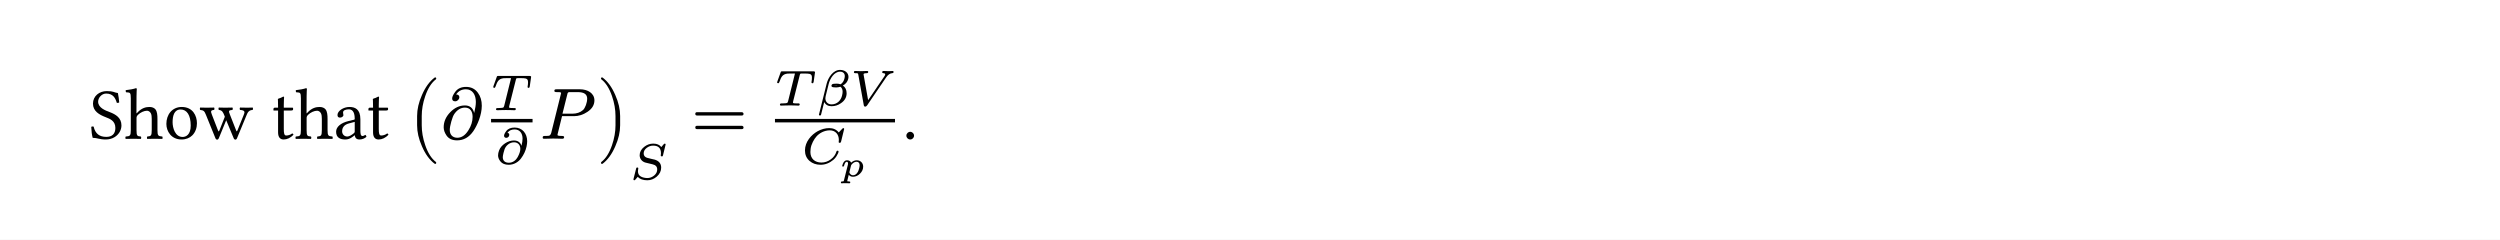
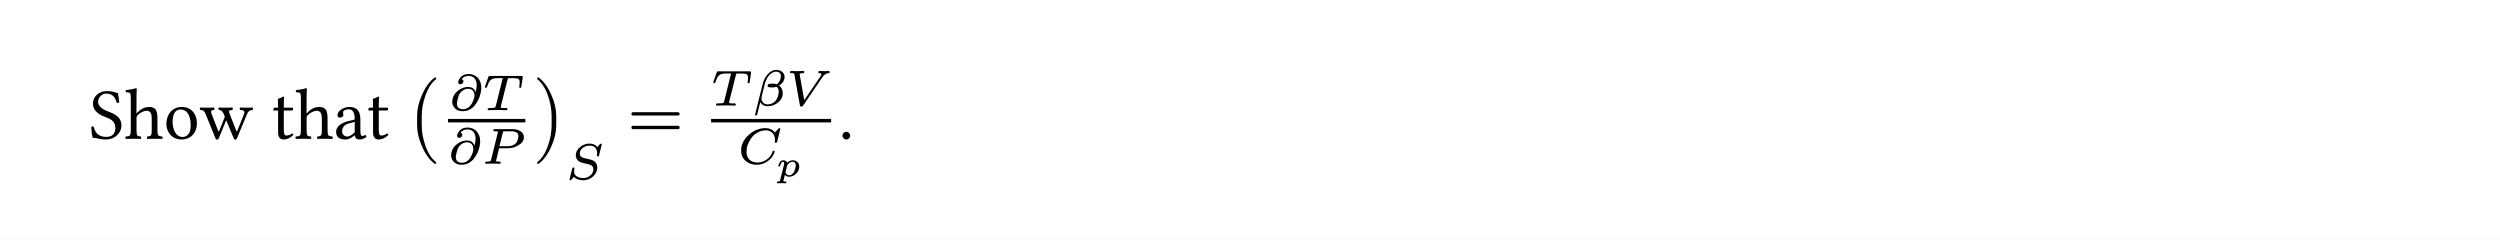
<svg xmlns="http://www.w3.org/2000/svg" xmlns:xlink="http://www.w3.org/1999/xlink" class="typst-doc" viewBox="0 0 793.701 76.08" width="793.701pt" height="76.08pt">
  <path class="typst-shape" fill="#ffffff" fill-rule="nonzero" d="M 0 0v 76.08 h 793.701 v -76.08 Z " />
  <g>
    <g class="typst-group">
      <g>
        <g class="typst-text" transform="matrix(1 0 0 -1 28.34646 44.05546)">
          <use xlink:href="#gFF1B1116318C4C8E7473030B132B6232" x="0" y="0" fill="#000000" fill-rule="nonzero" />
          <use xlink:href="#g8394266AEDBDAE5791EC8B20E560D183" x="11.155" y="0" fill="#000000" fill-rule="nonzero" />
          <use xlink:href="#gF08C01CE4B15EB9A355572885E9E40A7" x="23.529" y="0" fill="#000000" fill-rule="nonzero" />
          <use xlink:href="#g39A8423162778569ECD4747BFA738685" x="34.96" y="0" fill="#000000" fill-rule="nonzero" />
          <use xlink:href="#gA708B7317D066AACA16A8CF1BCCF9219" x="57.891" y="0" fill="#000000" fill-rule="nonzero" />
          <use xlink:href="#g8394266AEDBDAE5791EC8B20E560D183" x="65.159" y="0" fill="#000000" fill-rule="nonzero" />
          <use xlink:href="#g6EDEC7CFE0FF41E4C99195D7FA267726" x="77.533" y="0" fill="#000000" fill-rule="nonzero" />
          <use xlink:href="#gA708B7317D066AACA16A8CF1BCCF9219" x="88.044" y="0" fill="#000000" fill-rule="nonzero" />
        </g>
        <g class="typst-group">
          <g>
            <g class="typst-text" transform="matrix(1 0 0 -1 129.4085 44.05546)">
              <use xlink:href="#g84EE3B8AF2E5D3D0051791EAFA1C8375" x="0" y="0" fill="#000000" fill-rule="nonzero" />
            </g>
-             <g class="typst-text" transform="matrix(1 0 0 -1 139.9425 44.05546)">
-               <use xlink:href="#g641C3DD7850B1D48BEC7142299714D05" x="0" y="0" fill="#000000" fill-rule="nonzero" />
+             <g class="typst-text" transform="matrix(1 0 0 -1 142.5967 34.99346)">
+               <use xlink:href="#g43D64F096F6EF27F3C1259CB7EE65BE8" x="0" y="0" fill="#000000" fill-rule="nonzero" />
            </g>
-             <g class="typst-text" transform="matrix(1 0 0 -1 155.9045 34.99346)">
+             <g class="typst-text" transform="matrix(1 0 0 -1 153.2549 34.99346)">
              <use xlink:href="#gFD24B30B1FC8CDF61D9EDBA3A0B87BEE" x="0" y="0" fill="#000000" fill-rule="nonzero" />
            </g>
-             <g class="typst-text" transform="matrix(1 0 0 -1 157.1603 51.99046)">
+             <g class="typst-text" transform="matrix(1 0 0 -1 142.2425 51.99046)">
              <use xlink:href="#g43D64F096F6EF27F3C1259CB7EE65BE8" x="0" y="0" fill="#000000" fill-rule="nonzero" />
            </g>
-             <path class="typst-shape" fill="none" stroke="#000000" stroke-width="1.104" stroke-linecap="butt" stroke-linejoin="miter" stroke-miterlimit="4" transform="matrix(1 0 0 1 155.9045 38.30546)" d="M 0 0h 13.17 " />
-             <g class="typst-text" transform="matrix(1 0 0 -1 171.3743 44.05546)">
-               <use xlink:href="#g631003AD56D9EFC4618E31AB980160AB" x="0" y="0" fill="#000000" fill-rule="nonzero" />
+             <g class="typst-text" transform="matrix(1 0 0 -1 152.9007 51.99046)">
+               <use xlink:href="#gD61A980D2B9BE00AC545A28FC378BD4F" x="0" y="0" fill="#000000" fill-rule="nonzero" />
            </g>
-             <g class="typst-text" transform="matrix(1 0 0 -1 189.3603 44.05546)">
+             <path class="typst-shape" fill="none" stroke="#000000" stroke-width="1.104" stroke-linecap="butt" stroke-linejoin="miter" stroke-miterlimit="4" transform="matrix(1 0 0 1 142.2425 38.30546)" d="M 0 0h 24.536 " />
+             <g class="typst-text" transform="matrix(1 0 0 -1 169.0789 44.05546)">
              <use xlink:href="#gD1A0F86D5B02AD0FC8D43C15390DA1FB" x="0" y="0" fill="#000000" fill-rule="nonzero" />
            </g>
-             <g class="typst-text" transform="matrix(1 0 0 -1 199.8943 56.91246)">
+             <g class="typst-text" transform="matrix(1 0 0 -1 179.6129 56.91246)">
              <use xlink:href="#g744DD13902D3D236C5D68C83E314B1FE" x="0" y="0" fill="#000000" fill-rule="nonzero" />
            </g>
-             <g class="typst-text" transform="matrix(1 0 0 -1 219.4529 44.05546)">
+             <g class="typst-text" transform="matrix(1 0 0 -1 199.1715 44.05546)">
              <use xlink:href="#g16D7193518D047E645E47ECB52AC4A83" x="0" y="0" fill="#000000" fill-rule="nonzero" />
            </g>
          </g>
        </g>
        <g class="typst-group">
          <g>
-             <g class="typst-text" transform="matrix(1 0 0 -1 246.0358 33.52606)">
+             <g class="typst-text" transform="matrix(1 0 0 -1 225.7544 33.52606)">
              <use xlink:href="#gFD24B30B1FC8CDF61D9EDBA3A0B87BEE" x="0" y="0" fill="#000000" fill-rule="nonzero" />
            </g>
-             <g class="typst-text" transform="matrix(1 0 0 -1 259.2056 33.52606)">
+             <g class="typst-text" transform="matrix(1 0 0 -1 238.9242 33.52606)">
              <use xlink:href="#gABC4DEA9805400F952879148B741A06" x="0" y="0" fill="#000000" fill-rule="nonzero" />
            </g>
-             <g class="typst-text" transform="matrix(1 0 0 -1 269.8316 33.52606)">
+             <g class="typst-text" transform="matrix(1 0 0 -1 249.5502 33.52606)">
              <use xlink:href="#g657E0351C35FB11CA5559DA9DA64FF30" x="0" y="0" fill="#000000" fill-rule="nonzero" />
            </g>
-             <g class="typst-text" transform="matrix(1 0 0 -1 254.4354 51.99046)">
+             <g class="typst-text" transform="matrix(1 0 0 -1 234.154 51.99046)">
              <use xlink:href="#gE3D571A340E3E2D80C3E441615DB954D" x="0" y="0" fill="#000000" fill-rule="nonzero" />
            </g>
-             <g class="typst-text" transform="matrix(1 0 0 -1 266.3333 55.96716)">
+             <g class="typst-text" transform="matrix(1 0 0 -1 246.0519 55.96716)">
              <use xlink:href="#g4E4D0EF2ED537F76D9DE2DA2CBF89D7D" x="0" y="0" fill="#000000" fill-rule="nonzero" />
            </g>
-             <path class="typst-shape" fill="none" stroke="#000000" stroke-width="1.104" stroke-linecap="butt" stroke-linejoin="miter" stroke-miterlimit="4" transform="matrix(1 0 0 1 246.0358 38.30546)" d="M 0 0h 38.109 " />
+             <path class="typst-shape" fill="none" stroke="#000000" stroke-width="1.104" stroke-linecap="butt" stroke-linejoin="miter" stroke-miterlimit="4" transform="matrix(1 0 0 1 225.7544 38.30546)" d="M 0 0h 38.109 " />
          </g>
        </g>
-         <g class="typst-text" transform="matrix(1 0 0 -1 286.4445 44.05546)">
+         <g class="typst-text" transform="matrix(1 0 0 -1 266.1631 44.05546)">
          <use xlink:href="#gE7684A05A8ED9E92010F1AB50BE29568" x="0" y="0" fill="#000000" fill-rule="nonzero" />
        </g>
      </g>
    </g>
  </g>
  <defs id="glyph">
    <symbol id="gFF1B1116318C4C8E7473030B132B6232" overflow="visible">
      <path d="M 0 0m 9.085 14.513 c -1.334 0.184 -1.288 0.621 -3.542 0.621 c -2.323 0 -4.37 -1.541 -4.37 -3.979 c 0 -2.415 2.001 -3.519 4.025 -4.301 c 1.38 -0.529 3.082 -1.173 3.082 -3.427 c 0 -1.863 -1.035 -2.829 -2.875 -2.829 c -2.139 0 -3.519 0.989 -4.025 3.266 c -0.299 0.092 -0.529 0.046 -0.759 -0.069 c 0.092 -1.771 0.184 -2.369 0.46 -3.496 c 1.449 0 2.093 -0.529 4.14 -0.529 c 1.035 0 2.024 0.253 2.829 0.759 c 1.334 0.828 2.162 2.231 2.162 3.703 c 0 2.438 -1.84 3.519 -3.726 4.232 c -1.38 0.506 -3.68 1.38 -3.68 3.312 c 0 1.288 1.173 2.576 2.53 2.576 c 2.231 0 2.944 -1.426 3.404 -2.944 c 0.253 -0.046 0.552 -0.023 0.759 0.138 c -0.092 1.104 -0.184 1.748 -0.414 2.967 Z " />
    </symbol>
    <symbol id="g8394266AEDBDAE5791EC8B20E560D183" overflow="visible">
      <path d="M 0 0m 3.841 6.578 c 0 0.483 0.207 0.759 0.391 0.966 c 0.874 0.851 2.047 1.357 2.944 1.357 c 0.46 0 0.943 -0.299 1.219 -0.828 c 0.23 -0.46 0.276 -1.081 0.276 -1.771 v -3.496 c 0 -1.886 -0.23 -1.978 -1.426 -2.093 c -0.115 -0.138 -0.115 -0.621 0 -0.759 c 0.644 0.023 1.426 0.046 2.346 0.046 c 0.92 0 1.679 -0.023 2.438 -0.046 c 0.115 0.138 0.115 0.621 0 0.759 c -1.288 0.115 -1.541 0.207 -1.541 2.093 v 3.427 c 0 1.265 -0.092 2.392 -0.621 3.082 c -0.391 0.506 -1.104 0.782 -1.909 0.782 c -1.127 0 -2.507 -0.299 -3.91 -1.863 c 0 -0.023 -0.023 -0.023 -0.046 -0.046 c -0.069 -0.092 -0.184 -0.23 -0.184 0.046 l 0.023 5.175 c 0 1.495 0.092 2.415 0.092 2.415 c 0 0.161 -0.092 0.23 -0.299 0.23 c -0.575 -0.23 -2.3 -0.552 -3.22 -0.621 c -0.046 -0.184 0 -0.552 0.138 -0.69 c 0.069 0 0.138 0 0.207 0 c 1.012 -0.069 1.265 -0.069 1.265 -1.886 v -10.051 c 0 -1.909 -0.276 -2.001 -1.61 -2.093 c -0.138 -0.138 -0.138 -0.621 0 -0.759 c 0.759 0.023 1.61 0.046 2.53 0.046 c 0.874 0 1.633 -0.023 2.277 -0.046 c 0.138 0.138 0.138 0.621 0 0.759 c -1.173 0.092 -1.38 0.184 -1.38 2.093 Z " />
    </symbol>
    <symbol id="gF08C01CE4B15EB9A355572885E9E40A7" overflow="visible">
      <path d="M 0 0m 0.943 4.715 c 0 -2.346 1.564 -4.945 4.83 -4.945 c 1.472 0 2.599 0.529 3.381 1.288 c 1.035 1.012 1.495 2.461 1.495 3.864 c 0 2.392 -1.311 5.175 -4.83 5.175 c -1.518 0 -2.76 -0.621 -3.611 -1.61 c -0.828 -0.989 -1.265 -2.323 -1.265 -3.772 Z m 4.531 4.577 c 1.978 0 3.197 -1.794 3.197 -5.106 c 0 -2.898 -1.495 -3.611 -2.576 -3.611 c -2.392 0 -3.174 2.898 -3.174 4.669 c 0 2.001 0.483 4.048 2.553 4.048 Z " />
    </symbol>
    <symbol id="g39A8423162778569ECD4747BFA738685" overflow="visible">
      <path d="M 0 0m 4.669 9.154 c 0.138 0.138 0.138 0.621 0 0.759 c -0.69 -0.023 -1.495 -0.046 -2.323 -0.046 c -0.874 0 -1.495 0.023 -2.093 0.046 c -0.138 -0.138 -0.138 -0.621 0 -0.759 c 1.081 -0.115 1.334 -0.345 1.817 -1.541 l 3.013 -7.429 c 0.138 -0.322 0.322 -0.46 0.552 -0.46 c 0.207 0 0.391 0.138 0.552 0.506 l 2.323 5.658 l 2.369 -5.704 c 0.138 -0.322 0.322 -0.46 0.552 -0.46 c 0.207 0 0.391 0.138 0.529 0.483 l 3.013 7.291 c 0.368 0.943 0.759 1.587 1.932 1.656 c 0.138 0.138 0.138 0.621 0 0.759 c -0.46 -0.023 -0.966 -0.046 -1.656 -0.046 c -0.69 0 -1.656 0.023 -2.346 0.046 c -0.138 -0.138 -0.138 -0.621 0 -0.759 c 1.725 -0.092 1.495 -0.759 1.173 -1.564 l -1.932 -4.784 c -0.23 -0.575 -0.322 -0.575 -0.506 -0.092 l -1.978 5.037 c -0.437 1.081 -0.391 1.311 0.828 1.403 c 0.138 0.138 0.138 0.621 0 0.759 c -0.69 -0.023 -1.61 -0.046 -2.3 -0.046 c -0.575 0 -1.334 0.023 -2.024 0.046 c -0.138 -0.138 -0.138 -0.621 0 -0.759 c 1.081 -0.092 1.357 -0.759 1.771 -1.794 l 0.138 -0.368 l -1.61 -4.071 c -0.299 -0.759 -0.345 -0.782 -0.644 -0.046 l -1.84 4.738 c -0.437 1.104 -0.414 1.472 0.69 1.541 Z " />
    </symbol>
    <symbol id="gA708B7317D066AACA16A8CF1BCCF9219" overflow="visible">
      <path d="M 0 0m 0.989 9.867 c -0.322 0 -0.414 -0.276 -0.414 -0.46 v -0.299 c 0 -0.115 0.023 -0.138 0.115 -0.138 h 1.357 v -6.923 c 0 -1.633 0.713 -2.277 1.771 -2.277 c 1.058 0 2.208 0.506 3.105 1.518 c -0.046 0.23 -0.184 0.368 -0.414 0.391 c -0.598 -0.46 -1.288 -0.644 -1.886 -0.644 c -0.621 0 -0.759 0.69 -0.759 2.116 v 5.819 h 2.392 c 0.23 0 0.552 0.092 0.552 0.299 v 0.46 c 0 0.092 -0.069 0.138 -0.184 0.138 h -2.76 v 0.897 c 0 1.495 0.092 2.415 0.092 2.415 c 0 0.138 -0.069 0.207 -0.184 0.207 c -0.092 0 -0.299 -0.092 -0.506 -0.207 c -0.253 -0.138 -0.483 -0.253 -0.782 -0.322 c -0.276 -0.092 -0.506 -0.161 -0.506 -0.322 c 0 -0.276 0.069 -0.115 0.069 -2.668 Z " />
    </symbol>
    <symbol id="g6EDEC7CFE0FF41E4C99195D7FA267726" overflow="visible">
      <path d="M 0 0m 6.739 1.104 c 0.138 -0.713 0.391 -1.334 1.541 -1.334 c 0.874 0 1.702 0.391 2.185 0.851 c -0.046 0.276 -0.138 0.483 -0.391 0.621 c -0.161 -0.138 -0.552 -0.368 -0.851 -0.368 c -0.667 0 -0.69 0.897 -0.69 1.955 v 3.381 c 0 3.266 -1.794 3.887 -3.473 3.887 c -1.886 0 -3.795 -1.242 -3.795 -2.553 c 0 -0.552 0.276 -0.828 0.805 -0.828 c 0.667 0 1.081 0.483 1.081 0.782 c 0 0.161 -0.023 0.322 -0.069 0.414 c -0.023 0.069 -0.046 0.207 -0.046 0.46 c 0 0.713 0.966 0.966 1.84 0.966 c 0.782 0 1.863 -0.391 1.863 -2.99 c 0 -0.161 -0.069 -0.253 -0.138 -0.276 l -1.978 -0.483 c -2.208 -0.552 -3.795 -1.771 -3.795 -3.335 c 0 -1.886 1.288 -2.484 2.898 -2.484 c 0.805 0 1.495 0.184 2.507 0.966 l 0.46 0.368 Z m 0 4.255 v -3.036 c 0 -0.299 -0.138 -0.46 -0.322 -0.598 c -0.598 -0.483 -1.38 -1.012 -2.024 -1.012 c -1.15 0 -1.656 0.92 -1.656 1.633 c 0 1.035 0.483 2.093 2.185 2.53 Z " />
    </symbol>
    <symbol id="g84EE3B8AF2E5D3D0051791EAFA1C8375" overflow="visible">
      <path d="M 0 0m 8.74 -7.981 c 0.23 0 0.345 0.115 0.345 0.345 c 0 0.115 -0.046 0.207 -0.115 0.276 c -1.403 1.081 -2.53 2.852 -3.381 5.336 c -0.736 2.139 -1.104 4.255 -1.104 6.302 v 2.944 c 0 2.047 0.368 4.163 1.104 6.302 c 0.851 2.484 1.978 4.255 3.381 5.336 c 0.069 0.069 0.115 0.161 0.115 0.276 c 0 0.23 -0.115 0.345 -0.345 0.345 c -0.046 0 -0.115 -0.023 -0.184 -0.069 c -1.61 -1.219 -2.944 -3.059 -4.002 -5.52 c -1.035 -2.323 -1.541 -4.554 -1.541 -6.67 v -2.944 c 0 -2.116 0.506 -4.347 1.541 -6.67 c 1.058 -2.461 2.392 -4.301 4.002 -5.52 c 0.069 -0.046 0.138 -0.069 0.184 -0.069 Z " />
    </symbol>
-     <symbol id="g641C3DD7850B1D48BEC7142299714D05" overflow="visible">
-       <path d="M 0 0m 5.888 13.202 c 0 0.529 -0.345 0.828 -1.012 0.874 c 0.713 1.081 1.748 1.633 3.105 1.633 c 2.116 0 3.151 -1.771 3.151 -4.025 c 0 -0.943 -0.184 -2.093 -0.529 -3.496 c -0.391 1.587 -1.38 2.392 -2.921 2.392 c -1.771 0 -3.312 -0.736 -4.692 -2.162 c -1.38 -1.426 -2.07 -3.013 -2.07 -4.784 c 0 -0.851 0.299 -1.725 0.897 -2.599 c 0.713 -1.035 1.817 -1.541 3.358 -1.541 c 2.07 0 3.795 0.966 5.152 2.921 c 1.288 1.886 2.691 5.152 2.691 8.073 c 0 1.633 -0.414 3.013 -1.242 4.117 c -0.897 1.242 -2.162 1.863 -3.749 1.863 c -1.541 0 -2.691 -0.529 -3.473 -1.61 c -0.621 -0.851 -0.943 -1.541 -0.943 -2.07 c 0 -0.598 0.322 -0.897 0.966 -0.897 c 0.69 0 1.311 0.621 1.311 1.311 Z m 4.209 -6.233 c 0 -1.449 -0.437 -2.875 -1.334 -4.278 c -0.989 -1.587 -2.162 -2.369 -3.519 -2.369 c -1.518 0 -2.392 0.989 -2.392 2.461 c 0 0.644 0.161 1.541 0.483 2.691 c 0.322 1.15 0.644 1.955 0.989 2.438 c 0.92 1.311 2.047 1.978 3.358 1.978 c 1.679 0 2.415 -1.242 2.415 -2.921 Z " />
+     <symbol id="g43D64F096F6EF27F3C1259CB7EE65BE8" overflow="visible">
+       <path d="M 0 0m 6.231 11.495 c -1.208 0 -2.109 -0.37 -2.673 -1.127 c -0.467 -0.612 -0.692 -1.111 -0.692 -1.497 c 0 -0.386 0.322 -0.644 0.708 -0.644 c 0.515 0 0.95 0.435 0.95 0.95 c 0 0.37 -0.193 0.58 -0.58 0.644 c 0.515 0.725 1.272 1.079 2.254 1.079 c 1.658 0 2.544 -1.224 2.544 -2.946 c 0 -0.563 -0.113 -1.304 -0.338 -2.254 c -0.37 1.127 -1.175 1.69 -2.415 1.69 c -0.95 0 -1.9 -0.306 -2.817 -0.918 c -0.918 -0.612 -1.546 -1.352 -1.884 -2.238 c -0.209 -0.563 -0.322 -1.079 -0.322 -1.578 c 0 -0.644 0.242 -1.272 0.741 -1.9 c 0.564 -0.725 1.449 -1.079 2.656 -1.079 c 1.707 0 3.075 0.934 3.864 1.98 c 0.885 1.159 1.481 2.431 1.787 3.832 c 0.129 0.628 0.193 1.175 0.193 1.658 c 0 2.479 -1.546 4.347 -3.977 4.347 Z m 1.803 -6.778 c 0 -0.692 -0.274 -1.546 -0.837 -2.592 c -0.499 -0.934 -1.481 -1.803 -2.801 -1.803 c -1.208 0 -1.932 0.628 -1.932 1.771 c 0 0.563 0.403 2.125 0.58 2.56 c 0.435 1.111 1.546 2.157 3.011 2.157 c 1.224 0 1.98 -0.869 1.98 -2.093 Z " />
    </symbol>
    <symbol id="gFD24B30B1FC8CDF61D9EDBA3A0B87BEE" overflow="visible">
      <path d="M 0 0m 6.327 10.095 l -2.157 -8.694 c -0.064 -0.242 -0.129 -0.386 -0.177 -0.451 c -0.145 -0.177 -0.692 -0.258 -1.626 -0.258 c -0.531 0 -0.789 0.032 -0.789 -0.403 c 0 -0.193 0.113 -0.29 0.338 -0.29 c 0.869 0 1.835 0.081 2.737 0.064 l 1.433 -0.016 c 0.419 0 1.047 -0.016 1.352 -0.048 c 0.274 0 0.419 0.145 0.419 0.419 c 0 0.145 -0.08 0.242 -0.258 0.274 h -0.451 c -0.789 0 -1.256 0.032 -1.369 0.113 c -0.048 0.032 -0.064 0.081 -0.064 0.161 c 0 0.081 0.016 0.193 0.048 0.354 l 2.109 8.356 c 0.113 0.37 0.08 0.467 0.435 0.499 c 0.048 0.016 0.354 0.016 0.95 0.016 c 0.918 0 1.513 -0.048 1.771 -0.129 c 0.515 -0.177 0.708 -0.419 0.708 -1.207 c 0 -0.435 -0.048 -0.918 -0.145 -1.449 c 0 -0.209 0.113 -0.306 0.338 -0.306 c 0.08 0 0.161 0.016 0.209 0.064 c 0.08 0.161 0.129 0.29 0.145 0.386 l 0.435 3.043 c 0 0.193 -0.177 0.29 -0.547 0.29 h -9.789 c -0.451 0 -0.483 -0.032 -0.596 -0.37 l -1.014 -2.817 c -0.016 -0.081 -0.081 -0.258 -0.081 -0.306 c 0 -0.193 0.113 -0.29 0.338 -0.29 c 0.161 0 0.29 0.145 0.386 0.419 c 0.547 1.497 0.902 2.447 2.56 2.64 c 0.177 0.016 0.596 0.032 1.256 0.032 h 0.676 c 0.29 0 0.419 0.032 0.419 -0.097 Z " />
    </symbol>
-     <symbol id="g43D64F096F6EF27F3C1259CB7EE65BE8" overflow="visible">
-       <path d="M 0 0m 6.231 11.495 c -1.208 0 -2.109 -0.37 -2.673 -1.127 c -0.467 -0.612 -0.692 -1.111 -0.692 -1.497 c 0 -0.386 0.322 -0.644 0.708 -0.644 c 0.515 0 0.95 0.435 0.95 0.95 c 0 0.37 -0.193 0.58 -0.58 0.644 c 0.515 0.725 1.272 1.079 2.254 1.079 c 1.658 0 2.544 -1.224 2.544 -2.946 c 0 -0.563 -0.113 -1.304 -0.338 -2.254 c -0.37 1.127 -1.175 1.69 -2.415 1.69 c -0.95 0 -1.9 -0.306 -2.817 -0.918 c -0.918 -0.612 -1.546 -1.352 -1.884 -2.238 c -0.209 -0.563 -0.322 -1.079 -0.322 -1.578 c 0 -0.644 0.242 -1.272 0.741 -1.9 c 0.564 -0.725 1.449 -1.079 2.656 -1.079 c 1.707 0 3.075 0.934 3.864 1.98 c 0.885 1.159 1.481 2.431 1.787 3.832 c 0.129 0.628 0.193 1.175 0.193 1.658 c 0 2.479 -1.546 4.347 -3.977 4.347 Z m 1.803 -6.778 c 0 -0.692 -0.274 -1.546 -0.837 -2.592 c -0.499 -0.934 -1.481 -1.803 -2.801 -1.803 c -1.208 0 -1.932 0.628 -1.932 1.771 c 0 0.563 0.403 2.125 0.58 2.56 c 0.435 1.111 1.546 2.157 3.011 2.157 c 1.224 0 1.98 -0.869 1.98 -2.093 Z " />
-     </symbol>
-     <symbol id="g631003AD56D9EFC4618E31AB980160AB" overflow="visible">
-       <path d="M 0 0m 12.765 15.709 h -7.36 c -0.529 0 -0.782 -0.023 -0.782 -0.529 c 0 -0.253 0.253 -0.368 0.759 -0.368 c 0.46 0 1.38 0.069 1.38 -0.299 c 0 -0.046 -0.023 -0.184 -0.092 -0.414 l -3.036 -12.213 c -0.138 -0.506 -0.368 -0.805 -0.69 -0.92 c -0.161 -0.046 -0.575 -0.069 -1.288 -0.069 c -0.506 0 -0.736 -0.046 -0.736 -0.529 c 0 -0.253 0.138 -0.368 0.437 -0.368 l 2.875 0.069 l 1.472 -0.023 c 0.253 0 1.173 -0.046 1.472 -0.046 c 0.368 0 0.552 0.184 0.552 0.552 c 0 0.23 -0.253 0.345 -0.736 0.345 c -0.92 0 -1.38 0.092 -1.38 0.299 c 0 0 0.023 0.069 0.069 0.368 l 1.38 5.612 h 3.795 c 1.495 0 2.921 0.46 4.255 1.357 c 1.495 0.989 2.231 2.208 2.231 3.657 c 0 2.277 -2.162 3.519 -4.577 3.519 Z m -0.713 -0.897 c 2.001 0 2.99 -0.69 2.99 -2.07 c 0 -1.288 -0.644 -3.013 -1.311 -3.611 c -0.874 -0.782 -2.024 -1.173 -3.45 -1.173 h -3.082 l 1.518 6.072 c 0.184 0.782 0.184 0.782 1.15 0.782 Z " />
+     <symbol id="gD61A980D2B9BE00AC545A28FC378BD4F" overflow="visible">
+       <path d="M 0 0m 3.719 10.578 c 0 -0.177 0.193 -0.274 0.596 -0.274 c 0.499 0 0.789 -0.032 0.869 -0.081 c 0.016 -0.016 0.016 -0.064 0.016 -0.113 l -2.157 -8.726 c -0.08 -0.306 -0.177 -0.499 -0.306 -0.58 c -0.129 -0.081 -0.467 -0.113 -1.046 -0.113 c -0.37 0 -0.547 -0.048 -0.547 -0.419 c 0.048 -0.177 0.064 -0.274 0.322 -0.274 c 0.37 0 1.69 0.064 2.061 0.064 c 0.773 0 1.771 -0.064 2.125 -0.064 c 0.274 0 0.403 0.145 0.403 0.419 c 0 0.145 -0.048 0.225 -0.161 0.242 c -0.177 0.016 -0.322 0.032 -0.419 0.032 c -0.499 0.016 -0.902 -0.016 -0.902 0.209 l 0.982 4.025 h 2.834 c 1.143 0 2.222 0.306 3.236 0.902 c 1.207 0.692 1.803 1.562 1.803 2.624 c 0 0.837 -0.403 1.497 -1.208 1.964 c -0.66 0.386 -1.449 0.58 -2.351 0.58 h -5.571 c -0.37 0 -0.58 -0.048 -0.58 -0.419 Z m 5.619 -0.274 c 1.562 0 2.335 -0.499 2.335 -1.513 c 0 -0.354 -0.081 -0.773 -0.225 -1.256 c -0.419 -1.304 -1.53 -1.964 -3.333 -1.964 h -2.463 l 1.063 4.234 c 0.129 0.499 0.113 0.499 0.757 0.499 Z " />
    </symbol>
    <symbol id="gD1A0F86D5B02AD0FC8D43C15390DA1FB" overflow="visible">
      <path d="M 0 0m 1.978 -7.912 c 1.61 1.219 2.944 3.059 4.002 5.52 c 1.035 2.323 1.541 4.554 1.541 6.67 v 2.944 c 0 2.116 -0.506 4.347 -1.541 6.67 c -1.058 2.461 -2.392 4.301 -4.002 5.52 c -0.069 0.046 -0.138 0.069 -0.184 0.069 c -0.23 0 -0.345 -0.115 -0.345 -0.345 c 0 -0.115 0.046 -0.207 0.115 -0.276 c 1.403 -1.081 2.53 -2.852 3.381 -5.336 c 0.736 -2.139 1.104 -4.255 1.104 -6.302 v -2.944 c 0 -2.047 -0.368 -4.163 -1.104 -6.302 c -0.851 -2.484 -1.978 -4.255 -3.381 -5.336 c -0.069 -0.069 -0.115 -0.161 -0.115 -0.276 c 0 -0.23 0.115 -0.345 0.345 -0.345 c 0.046 0 0.115 0.023 0.184 0.069 Z " />
    </symbol>
    <symbol id="g744DD13902D3D236C5D68C83E314B1FE" overflow="visible">
      <path d="M 0 0m 9.885 7.551 c 0 -0.193 0.113 -0.29 0.338 -0.29 c 0.306 0 0.306 0.113 0.386 0.403 l 0.821 3.381 c 0 0.177 -0.097 0.274 -0.274 0.274 c -0.097 0 -0.225 -0.08 -0.37 -0.241 l -0.725 -0.853 c -0.547 0.724 -1.401 1.095 -2.576 1.095 c -1.047 0 -2.013 -0.354 -2.882 -1.047 c -0.95 -0.757 -1.417 -1.642 -1.417 -2.656 c 0 -1.175 0.821 -2.045 1.819 -2.318 c 1.03 -0.258 1.803 -0.451 2.318 -0.563 c 0.95 -0.225 1.433 -0.757 1.433 -1.61 c 0 -0.757 -0.322 -1.401 -0.966 -1.932 c -0.644 -0.531 -1.369 -0.805 -2.125 -0.805 c -0.757 0 -1.449 0.145 -2.045 0.451 c -0.66 0.338 -0.982 0.918 -0.982 1.739 c 0 0.241 0.032 0.515 0.097 0.789 c 0.016 0.048 0.016 0.081 0.016 0.097 c 0 0.177 -0.113 0.274 -0.322 0.274 c -0.081 0 -0.129 0 -0.177 -0.016 c -0.113 -0.129 -0.177 -0.242 -0.193 -0.354 l -0.805 -3.172 c -0.032 -0.129 -0.048 -0.209 -0.048 -0.258 c 0 -0.177 0.097 -0.258 0.29 -0.258 c 0.113 0 0.225 0.081 0.354 0.242 l 0.386 0.451 c 0.145 0.177 0.258 0.306 0.338 0.386 c 0.692 -0.725 1.707 -1.079 3.043 -1.079 c 1.095 0 2.093 0.386 2.995 1.159 c 0.934 0.821 1.401 1.771 1.401 2.85 c 0 1.401 -0.837 2.157 -1.996 2.528 c 0 0 -2.238 0.499 -2.528 0.612 c -0.692 0.241 -1.03 0.708 -1.03 1.385 c 0 0.692 0.338 1.288 1.014 1.787 c 0.612 0.451 1.272 0.676 1.996 0.676 c 1.658 0 2.479 -0.805 2.479 -2.415 c 0 -0.129 -0.064 -0.58 -0.064 -0.708 Z " />
    </symbol>
    <symbol id="g16D7193518D047E645E47ECB52AC4A83" overflow="visible">
      <path d="M 0 0m 16.054 8.441 h -14.214 c -0.368 0 -0.552 -0.184 -0.552 -0.529 c 0 -0.345 0.184 -0.529 0.552 -0.529 h 14.214 c 0.368 0 0.552 0.184 0.552 0.529 c 0 0.276 -0.253 0.529 -0.552 0.529 Z m 0 -4.324 h -14.214 c -0.368 0 -0.552 -0.184 -0.552 -0.529 c 0 -0.345 0.184 -0.529 0.552 -0.529 h 14.214 c 0.368 0 0.552 0.184 0.552 0.529 c 0 0.299 -0.253 0.529 -0.552 0.529 Z " />
    </symbol>
    <symbol id="gABC4DEA9805400F952879148B741A06" overflow="visible">
      <path d="M 0 0m 7.503 11.334 c -2.19 0 -3.767 -2.399 -4.266 -4.379 l -2.431 -9.773 c -0.032 -0.209 0.048 -0.306 0.242 -0.306 h 0.161 c 0.129 0 0.209 0.064 0.241 0.193 l 1.014 4.057 c 0.467 -0.886 1.24 -1.32 2.318 -1.32 c 1.079 0 2.077 0.306 2.962 0.934 c 1.224 0.821 1.835 1.884 1.835 3.188 c 0 1.079 -0.403 1.9 -1.191 2.447 c 0.918 0.467 1.497 1.24 1.707 2.125 c 0.048 0.209 0.08 0.403 0.08 0.564 c 0 1.433 -1.224 2.27 -2.673 2.27 Z m -2.012 -4.975 c 0.08 0.032 0.386 0.048 0.918 0.048 c 0.097 0 0.193 -0.016 0.306 -0.032 c -0.145 -0.016 -0.29 -0.032 -0.451 -0.032 h -0.29 c -0.145 0 -0.306 0 -0.483 0.016 Z m 3.51 3.011 c 0 -0.209 -0.032 -0.451 -0.113 -0.757 c -0.161 -0.692 -0.467 -1.224 -0.934 -1.626 c -0.064 -0.048 -0.161 -0.129 -0.29 -0.225 c -0.403 0.145 -0.805 0.209 -1.24 0.209 c -0.757 0 -1.24 -0.064 -1.433 -0.209 c -0.145 -0.129 -0.225 -0.29 -0.225 -0.467 c 0 -0.129 0.048 -0.225 0.129 -0.306 c 0.145 -0.145 0.596 -0.225 1.352 -0.225 c 0.467 0 0.918 0.081 1.368 0.225 c 0.467 -0.338 0.692 -0.869 0.692 -1.61 c 0 -0.322 -0.064 -0.741 -0.193 -1.256 c -0.37 -1.481 -1.562 -2.737 -3.317 -2.737 c -1.159 0 -1.964 0.789 -1.964 1.948 c 0 0.193 0.032 0.419 0.097 0.676 l 0.95 3.848 c 0.435 1.723 1.739 3.912 3.606 3.912 c 0.902 0 1.513 -0.499 1.513 -1.401 Z " />
    </symbol>
    <symbol id="g657E0351C35FB11CA5559DA9DA64FF30" overflow="visible">
      <path d="M 0 0m 12.3 10.932 c -0.306 0 -1.352 0.064 -1.658 0.064 c -0.258 0 -0.386 -0.145 -0.386 -0.419 c 0 -0.177 0.113 -0.274 0.354 -0.29 c 0.403 -0.016 0.596 -0.145 0.596 -0.386 c 0 -0.129 -0.097 -0.338 -0.274 -0.612 l -5.152 -7.567 l -1.417 7.986 c -0.016 0.113 -0.032 0.177 -0.032 0.225 c 0 0.241 0.306 0.354 0.934 0.354 c 0.338 0 0.547 0.081 0.547 0.419 v 0.064 c -0.032 0.145 -0.145 0.225 -0.338 0.225 c -0.37 0 -1.674 -0.064 -2.045 -0.064 c -0.338 0 -1.433 0.064 -1.771 0.064 c -0.258 0 -0.386 -0.145 -0.386 -0.419 c 0 -0.193 0.161 -0.29 0.467 -0.29 c 0.692 0 0.837 0.048 0.918 -0.451 l 1.739 -9.676 c 0.048 -0.322 0.209 -0.483 0.451 -0.483 c 0.225 0 0.419 0.129 0.596 0.37 l 6.086 8.952 c 0.547 0.805 1.191 1.24 1.916 1.304 c 0.29 0.016 0.419 0.129 0.419 0.402 c 0 0.193 -0.097 0.29 -0.29 0.29 c -0.225 0 -1.047 -0.064 -1.272 -0.064 Z " />
    </symbol>
    <symbol id="gE3D571A340E3E2D80C3E441615DB954D" overflow="visible">
      <path d="M 0 0m 2.85 3.735 c 0 0.306 0.032 0.66 0.08 1.063 c 0.161 1.369 1.079 3.043 1.851 3.88 c 0.902 1.014 2.447 1.932 4.234 1.932 c 1.771 0 2.866 -1.272 2.866 -3.043 c 0 -0.241 -0.016 -0.467 -0.048 -0.66 c 0 -0.177 0.113 -0.274 0.354 -0.274 c 0.193 0 0.322 0.129 0.403 0.403 l 0.982 4.009 c 0 0.177 -0.097 0.274 -0.274 0.274 c -0.08 0 -0.193 -0.064 -0.338 -0.209 l -1.111 -1.175 c -0.725 0.918 -1.723 1.385 -2.995 1.385 c -1.272 0 -2.512 -0.338 -3.719 -0.998 c -1.964 -1.095 -4.009 -3.317 -4.009 -6.086 c 0 -1.369 0.483 -2.495 1.465 -3.349 c 0.934 -0.805 2.093 -1.208 3.494 -1.208 c 1.465 0 2.834 0.531 4.073 1.578 c 0.37 0.306 0.692 0.692 0.966 1.127 c 0.435 0.692 0.66 1.191 0.66 1.497 c 0 0.177 -0.113 0.274 -0.338 0.274 c -0.177 0 -0.29 -0.097 -0.338 -0.306 c -0.306 -0.998 -0.902 -1.819 -1.819 -2.479 c -0.918 -0.66 -1.884 -0.982 -2.93 -0.982 c -2.109 0 -3.51 1.24 -3.51 3.349 Z " />
    </symbol>
    <symbol id="g4E4D0EF2ED537F76D9DE2DA2CBF89D7D" overflow="visible">
      <path d="M 0 0m 5.67 5.083 c -0.632 0 -1.23 -0.253 -1.782 -0.759 c -0.23 0.506 -0.679 0.759 -1.345 0.759 c -0.564 0 -0.989 -0.38 -1.3 -1.139 c -0.127 -0.333 -0.196 -0.552 -0.196 -0.655 c 0 -0.15 0.092 -0.219 0.276 -0.219 c 0.15 0 0.253 0.092 0.311 0.276 c 0.219 0.839 0.506 1.265 0.851 1.265 c 0.276 0 0.414 -0.184 0.414 -0.563 c 0 -0.103 -0.011 -0.195 -0.023 -0.287 l -1.276 -5.06 c -0.081 -0.322 -0.115 -0.334 -0.552 -0.334 c -0.287 0 -0.414 -0.104 -0.414 -0.357 c 0 -0.161 0.081 -0.241 0.23 -0.241 c 0.104 0 0.448 0.034 0.552 0.034 h 0.288 c 0.127 0.012 0.219 0.012 0.276 0.012 c 0.081 0 0.196 0 0.345 -0.012 h 0.334 c 0.115 0 0.506 -0.034 0.621 -0.034 c 0.219 0 0.334 0.126 0.334 0.368 c 0 0.15 -0.138 0.23 -0.403 0.23 c -0.379 0 -0.575 0.035 -0.575 0.092 l 0.494 2.013 c 0.333 -0.414 0.782 -0.621 1.345 -0.621 c 0.817 0 1.564 0.334 2.231 0.989 c 0.667 0.655 1 1.403 1 2.22 c 0 1.173 -0.862 2.024 -2.035 2.024 Z m 0.92 -1.587 c 0 -0.621 -0.345 -1.725 -0.575 -2.116 c -0.403 -0.702 -0.92 -1.058 -1.541 -1.058 c -0.264 0 -0.494 0.081 -0.69 0.241 c -0.299 0.242 -0.448 0.483 -0.448 0.725 c 0.011 0.046 0.023 0.104 0.034 0.173 l 0.483 1.932 c 0.035 0.127 0.115 0.265 0.241 0.414 c 0.471 0.541 0.989 0.805 1.541 0.805 c 0.632 0 0.954 -0.483 0.954 -1.115 Z " />
    </symbol>
    <symbol id="gE7684A05A8ED9E92010F1AB50BE29568" overflow="visible">
      <path d="M 0 0m 1.311 0.989 c 0 -0.667 0.552 -1.219 1.219 -1.219 c 0.667 0 1.219 0.552 1.219 1.219 c 0 0.667 -0.552 1.219 -1.219 1.219 c -0.667 0 -1.219 -0.552 -1.219 -1.219 Z " />
    </symbol>
  </defs>
</svg>
